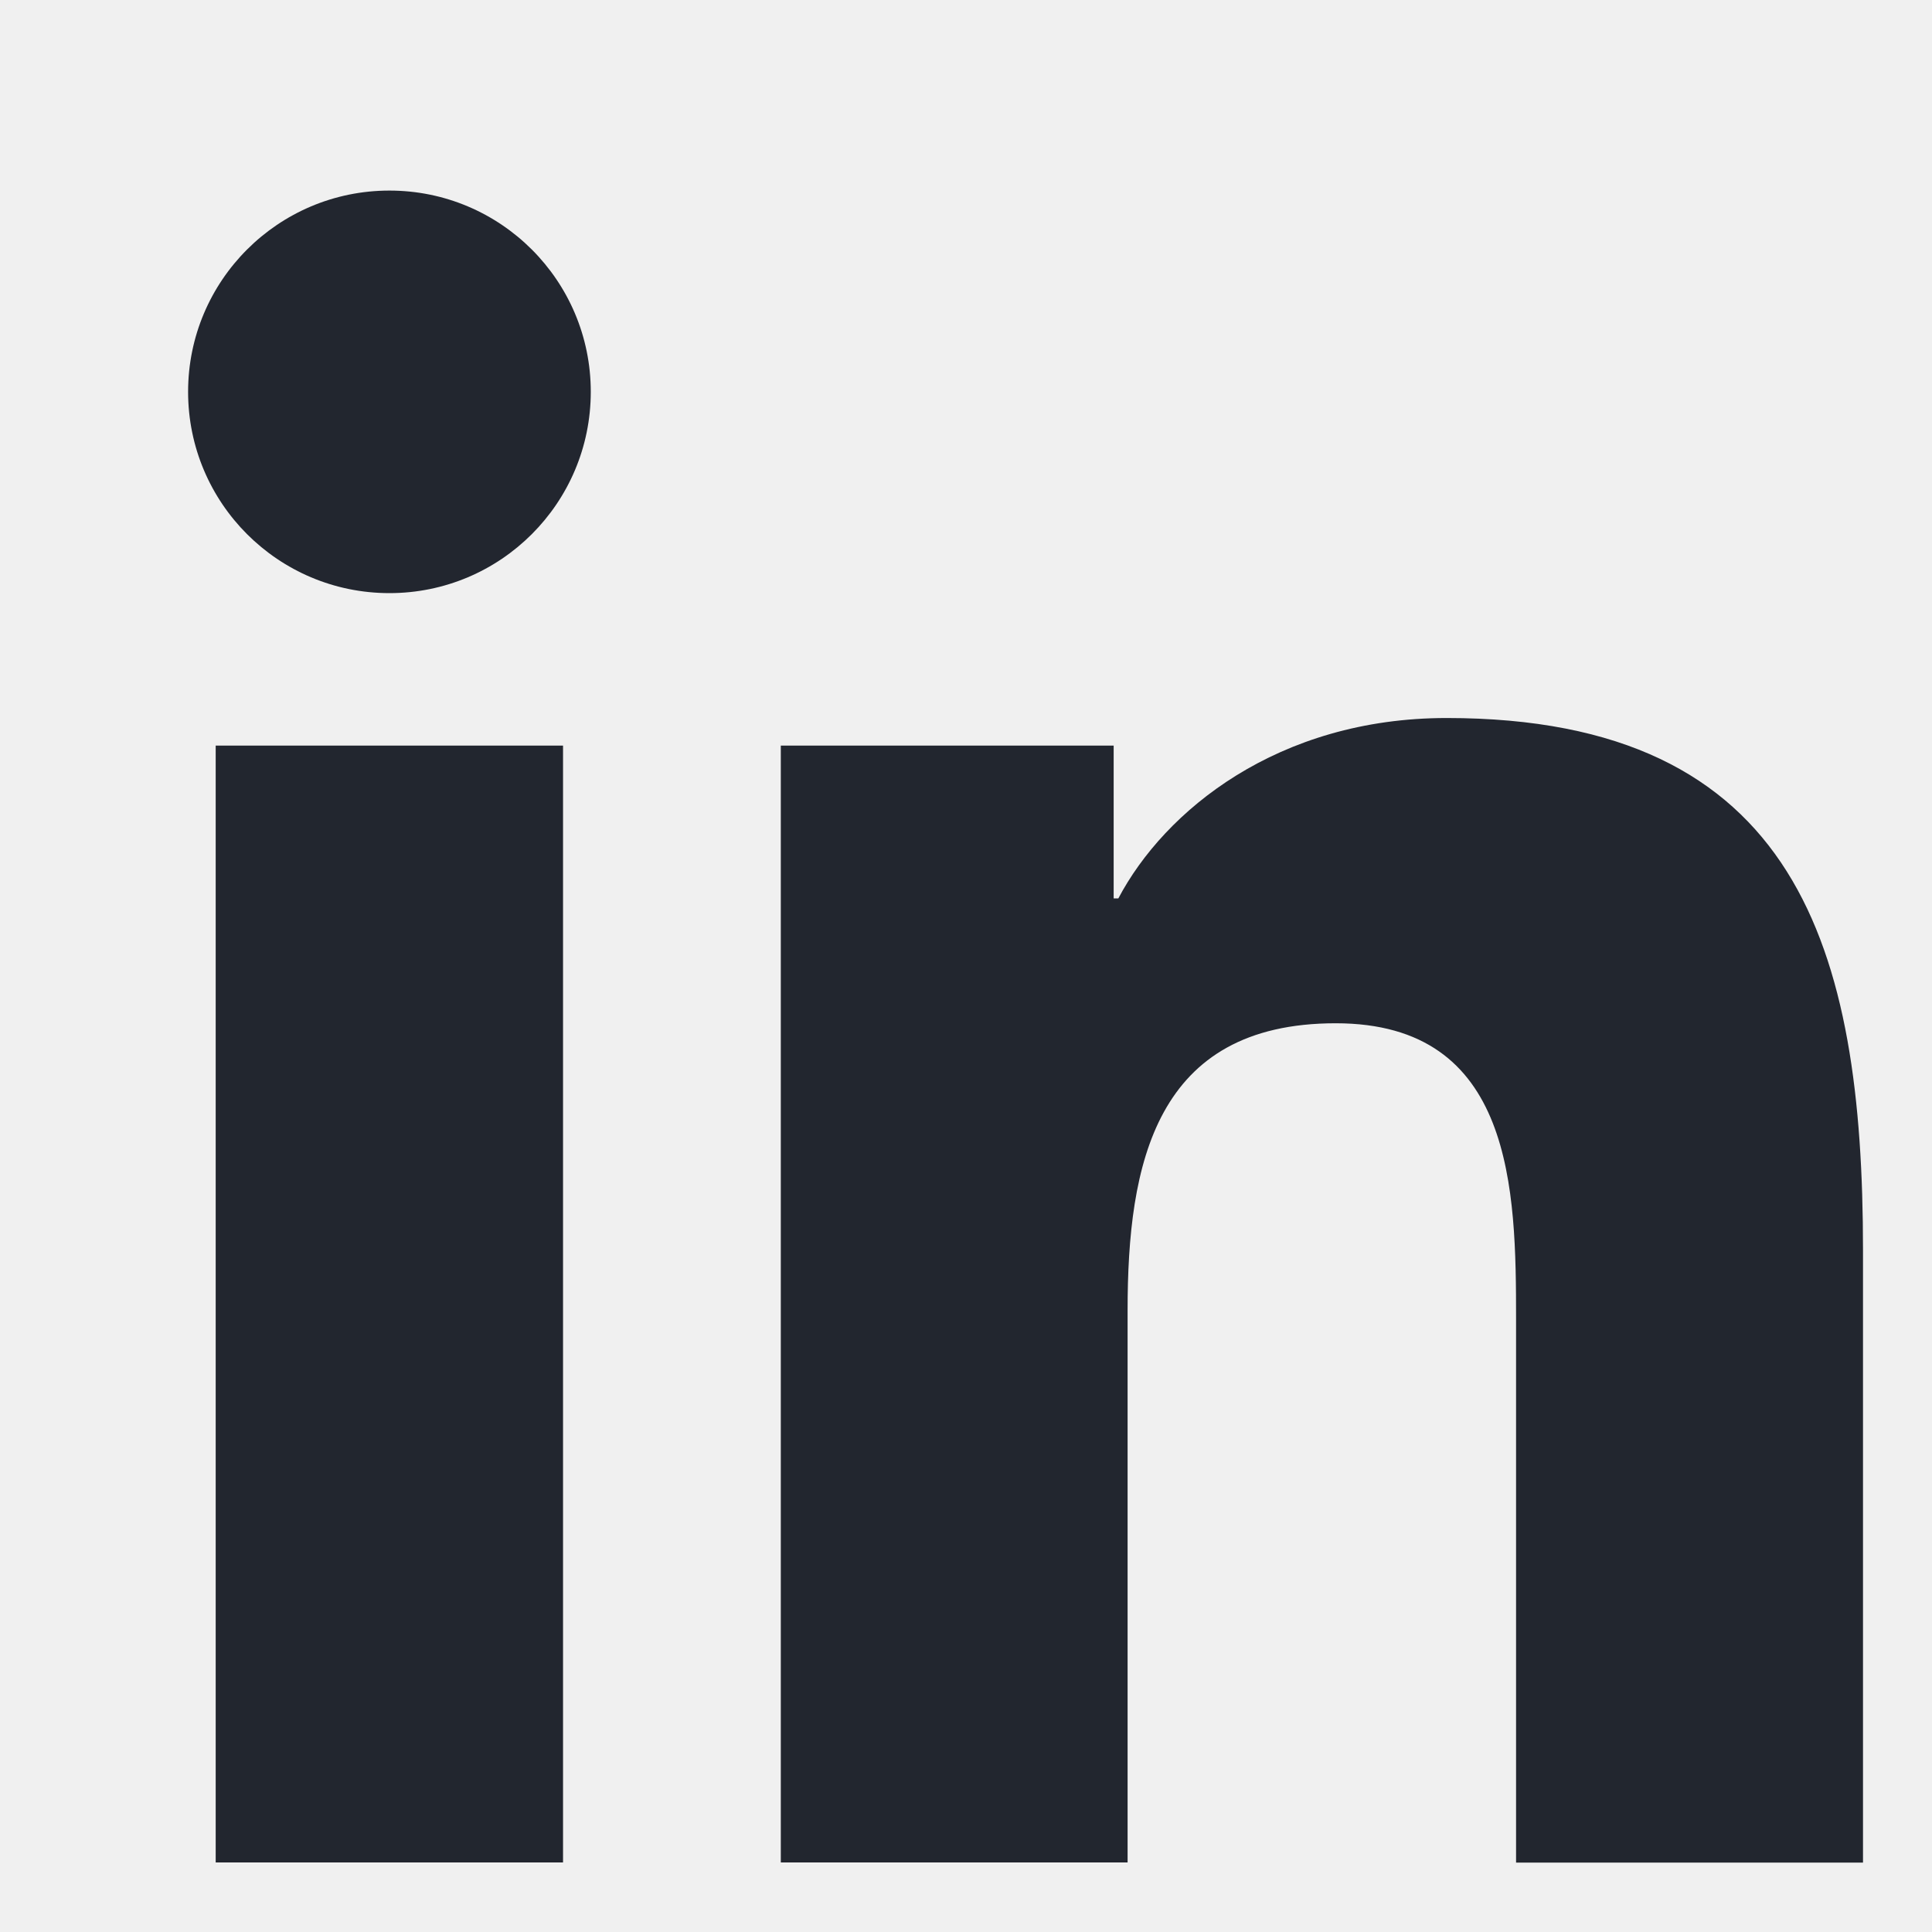
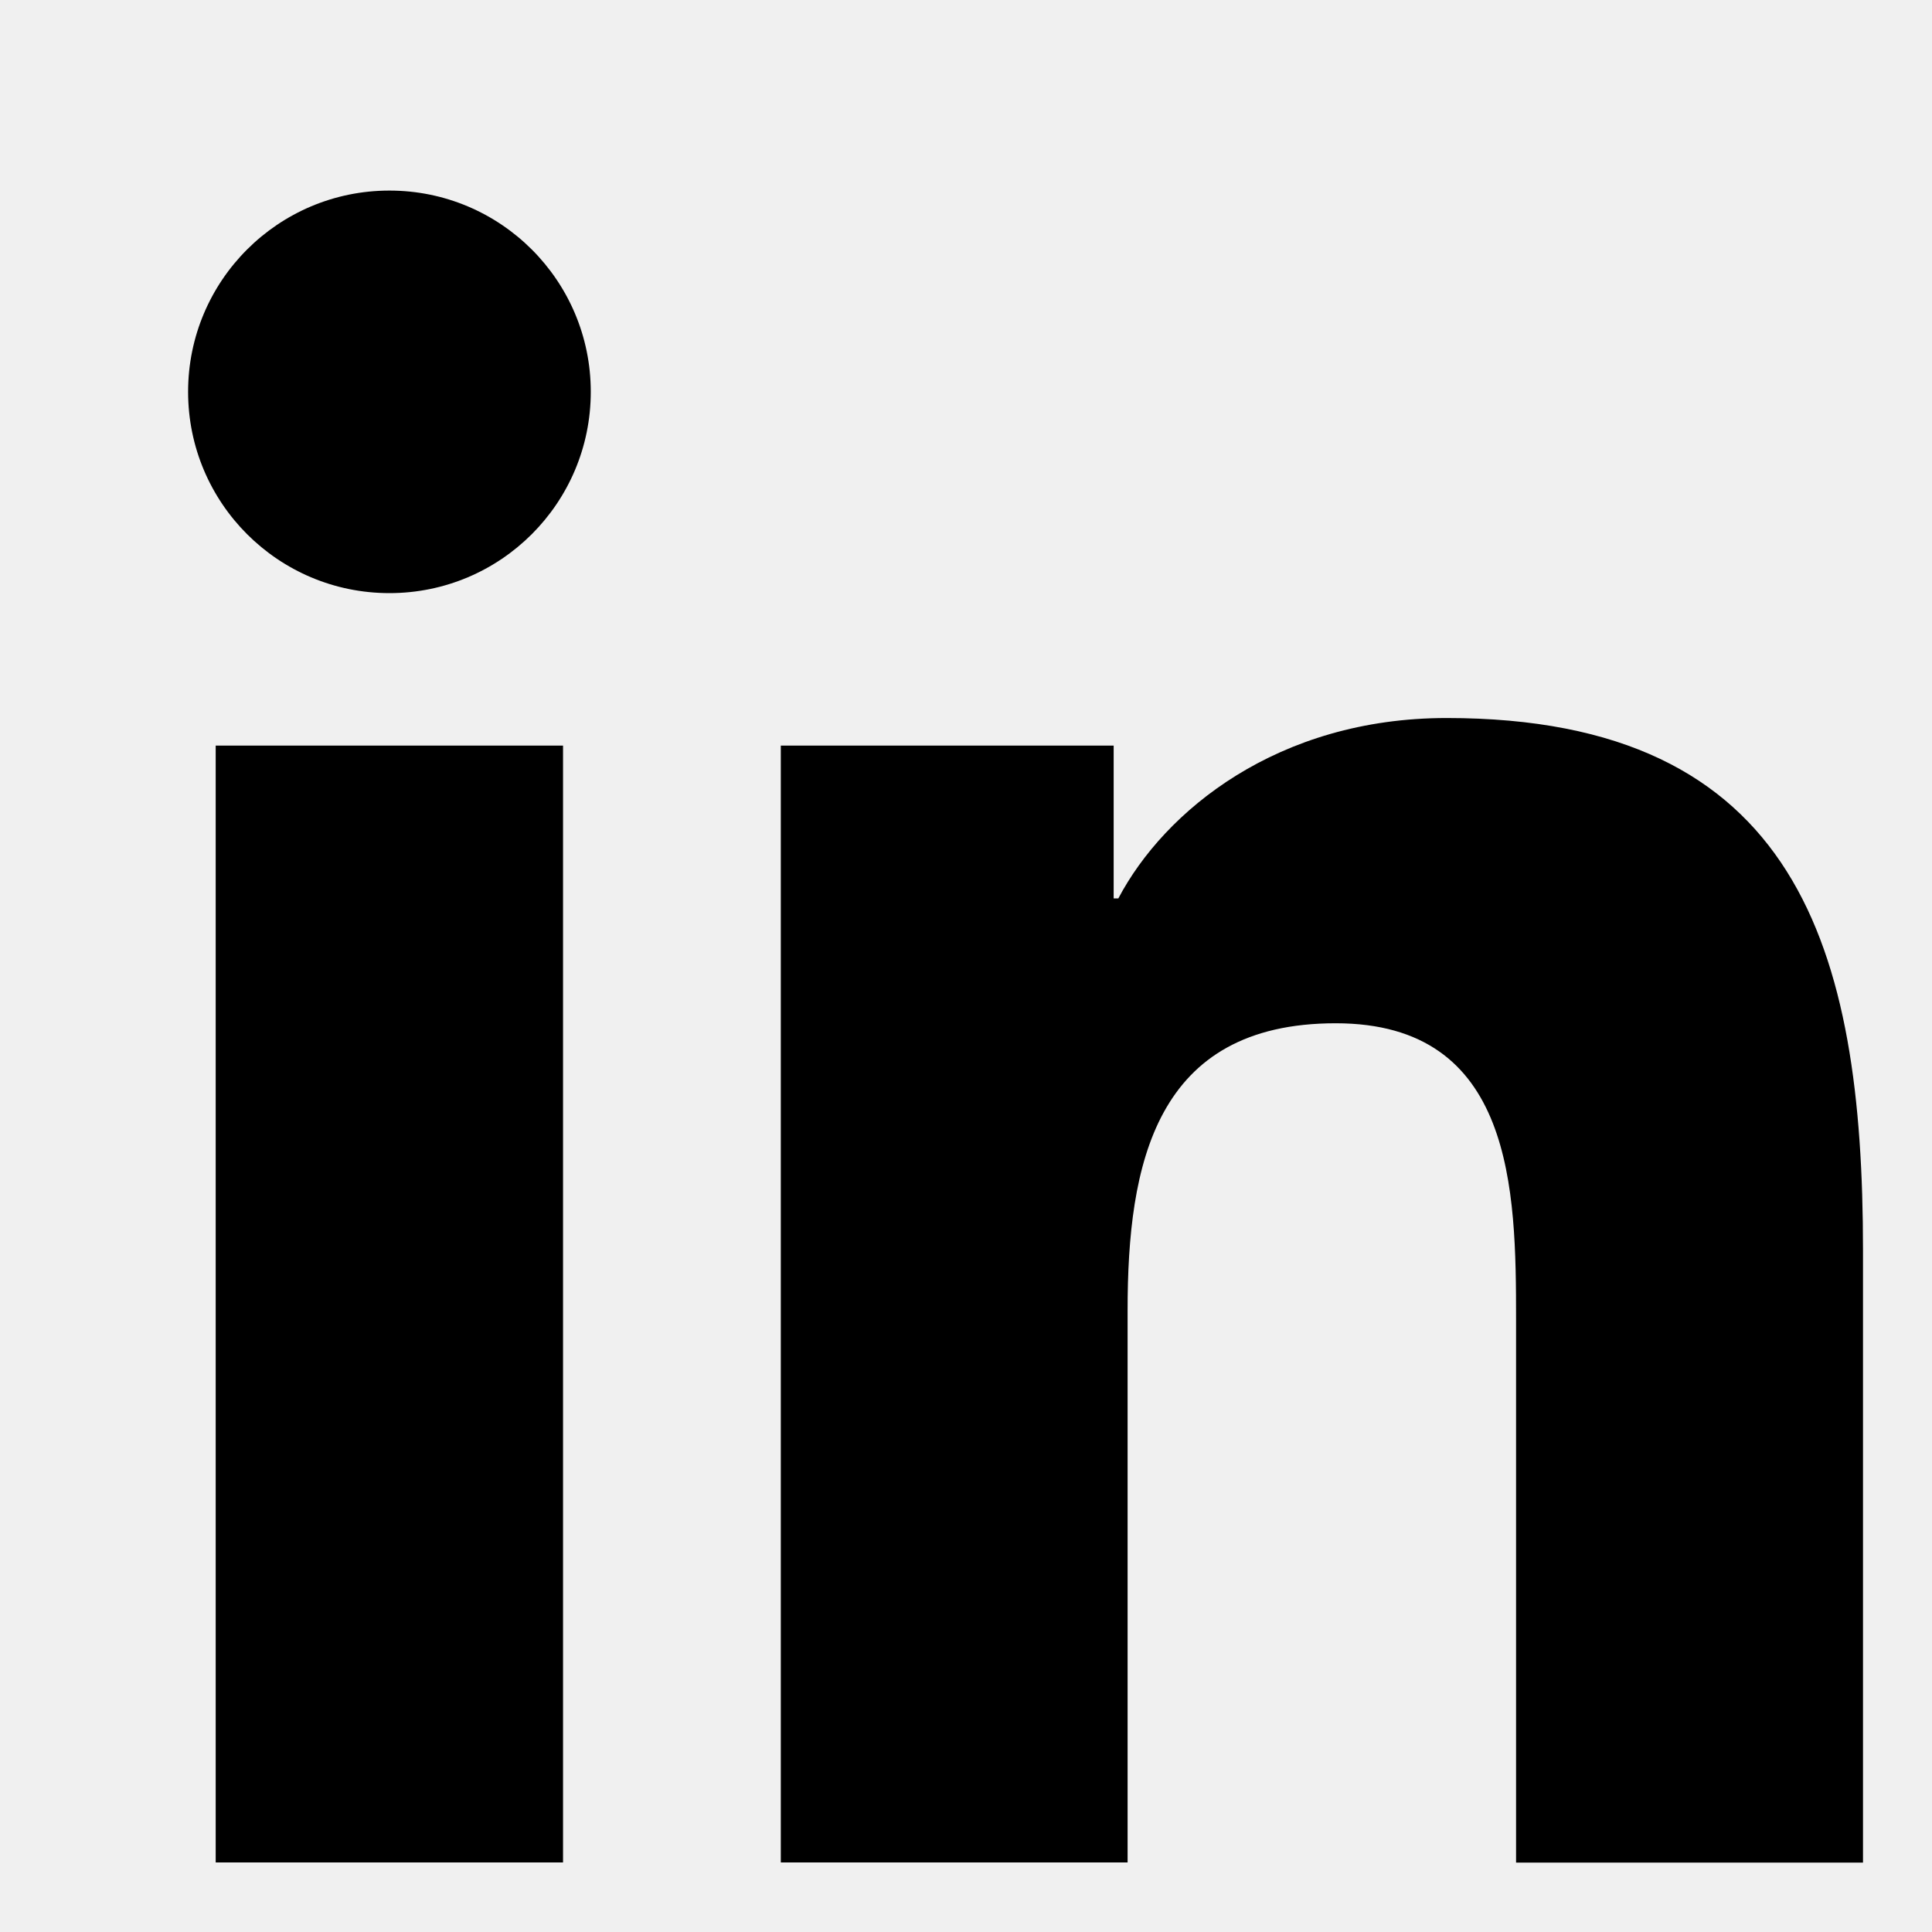
<svg xmlns="http://www.w3.org/2000/svg" width="14" height="14" viewBox="0 0 14 14" fill="none">
  <g clip-path="url(#clip0_2090_4064)">
-     <path d="M2.822 4.298C3.628 4.298 4.281 3.645 4.281 2.839C4.281 2.034 3.628 1.381 2.822 1.381C2.016 1.381 1.363 2.034 1.363 2.839C1.363 3.645 2.016 4.298 2.822 4.298Z" fill="#22262F" />
-     <path d="M5.658 5.403V13.496H8.171V9.494C8.171 8.438 8.369 7.415 9.679 7.415C10.97 7.415 10.986 8.623 10.986 9.561V13.497H13.5V9.059C13.5 6.879 13.031 5.203 10.483 5.203C9.259 5.203 8.439 5.875 8.104 6.51H8.07V5.403H5.658ZM1.563 5.403H4.08V13.496H1.563V5.403Z" fill="#22262F" />
+     <path d="M2.822 4.298C3.628 4.298 4.281 3.645 4.281 2.839C4.281 2.034 3.628 1.381 2.822 1.381C2.016 1.381 1.363 2.034 1.363 2.839C1.363 3.645 2.016 4.298 2.822 4.298Z" fill="currentColor" />
+     <path d="M5.658 5.403V13.496H8.171V9.494C8.171 8.438 8.369 7.415 9.679 7.415C10.97 7.415 10.986 8.623 10.986 9.561V13.497H13.5V9.059C13.5 6.879 13.031 5.203 10.483 5.203C9.259 5.203 8.439 5.875 8.104 6.51H8.07V5.403H5.658ZM1.563 5.403H4.08V13.496H1.563V5.403Z" fill="currentColor" />
  </g>
  <defs>
    <clipPath id="clip0_2090_4064">
      <rect width="13" height="13" fill="white" transform="translate(0.5 0.5)" />
    </clipPath>
  </defs>
</svg>
